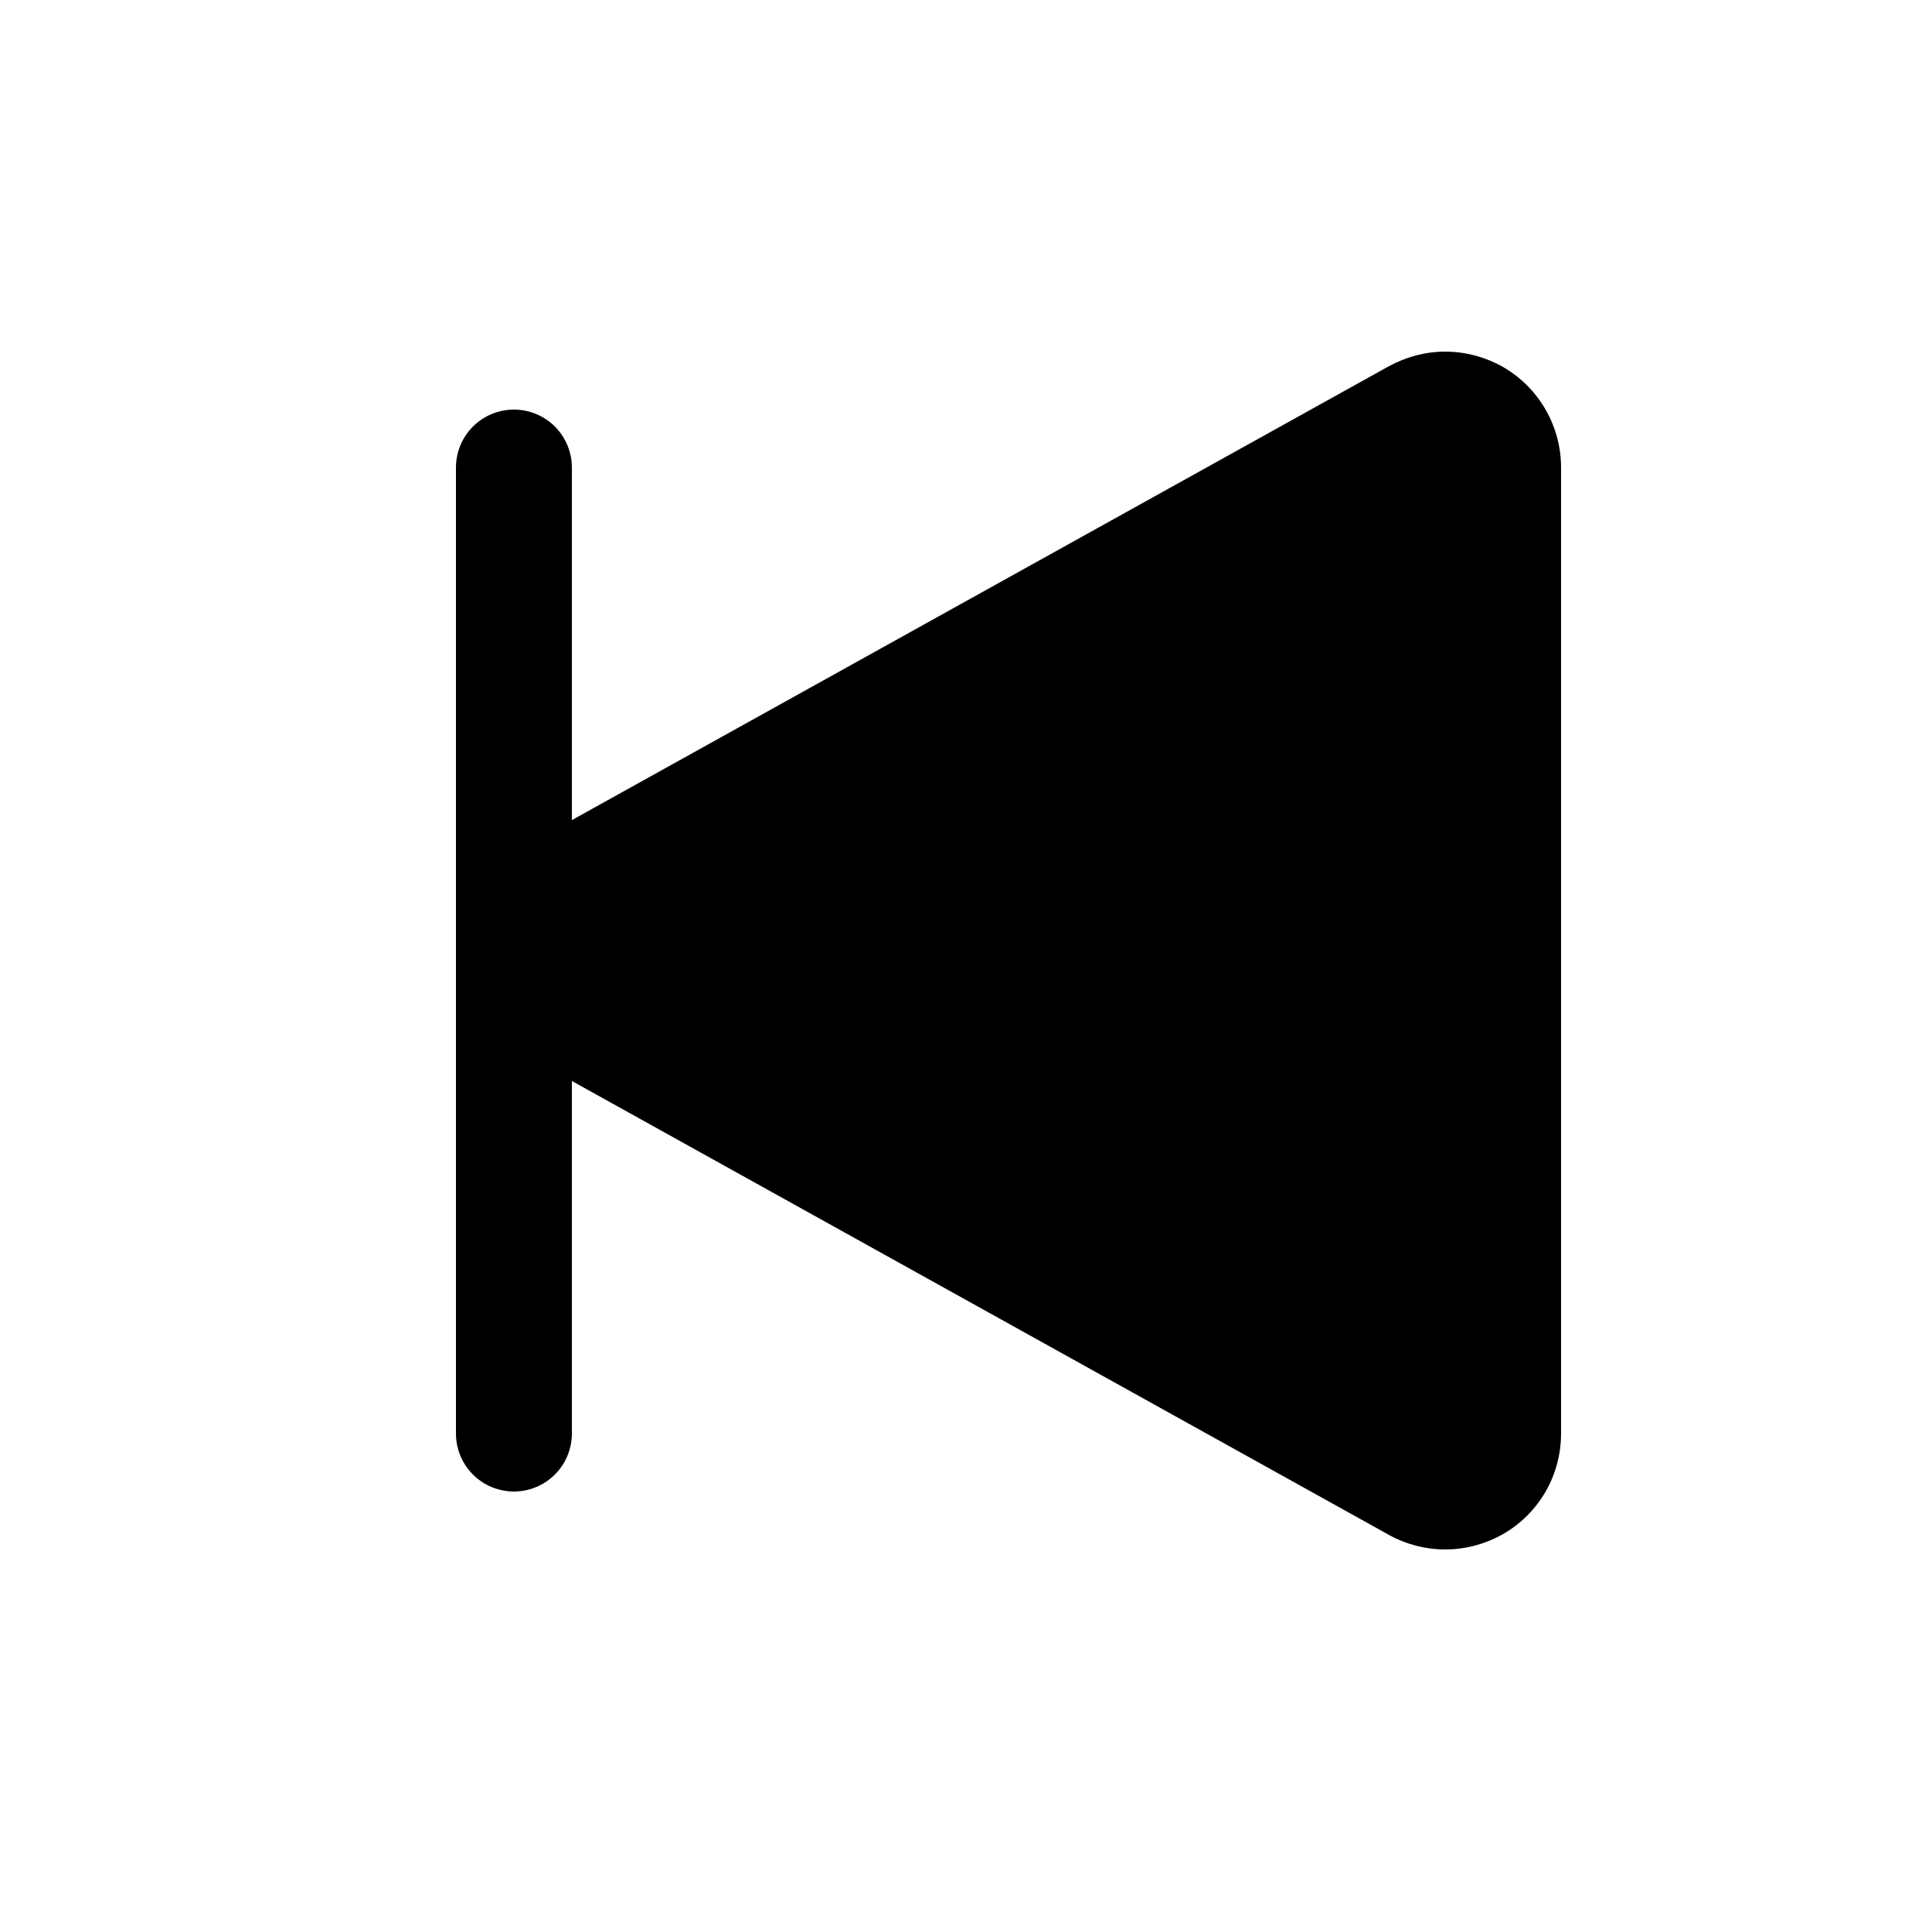
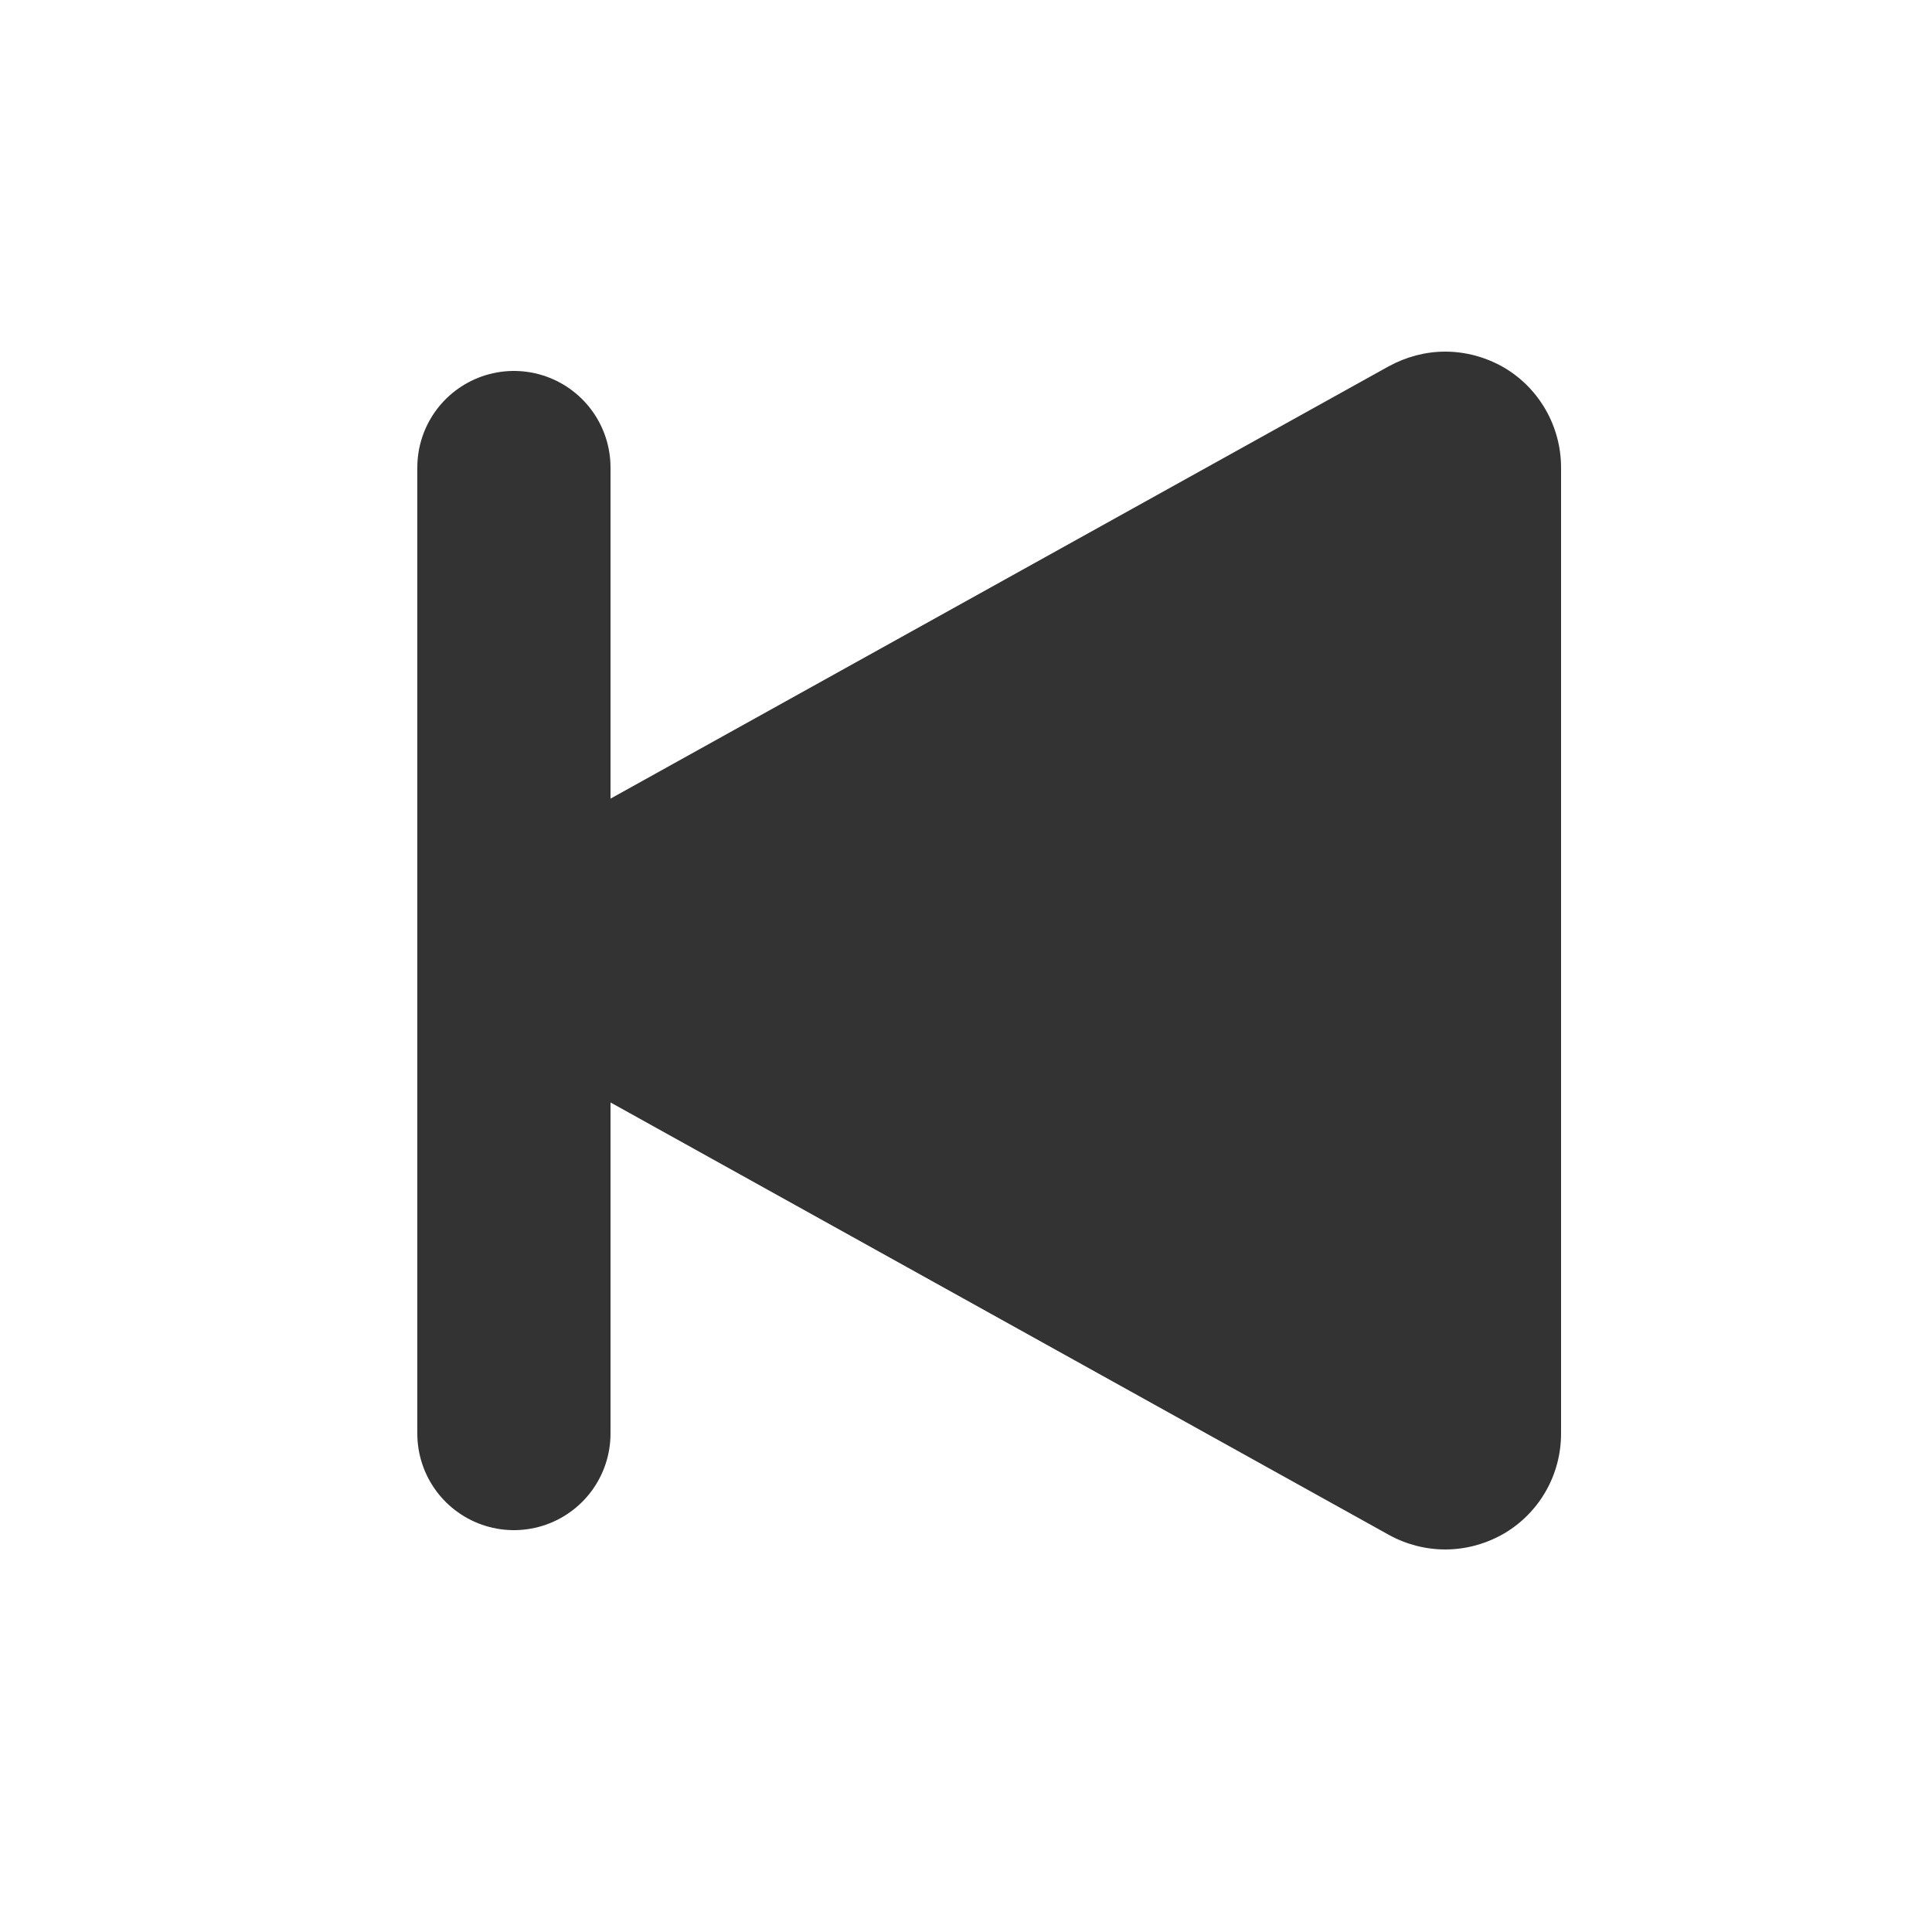
<svg xmlns="http://www.w3.org/2000/svg" version="1.1" id="Calque_1" x="0px" y="0px" viewBox="0 0 500 500" style="enable-background:new 0 0 500 500;" xml:space="preserve">
  <style type="text/css">
- 	.st0{stroke:#000000;stroke-width:30;stroke-linecap:round;stroke-linejoin:round;stroke-miterlimit:10;}
+ 	.st0{fill:#333333;}
+ 	.st1{fill:none;stroke:#333333;stroke-width:50;stroke-linecap:round;stroke-linejoin:round;stroke-miterlimit:10;}
</style>
  <g id="XMLID_5_">
-     <path id="XMLID_18_" d="M374,386c-2.5,0-5-0.6-7.3-1.9l-225-125c-4.8-2.6-7.7-7.7-7.7-13.1c0-5.4,3-10.5,7.7-13.1l225-125   c2.3-1.3,4.8-1.9,7.3-1.9c2.6,0,5.3,0.7,7.6,2.1c4.6,2.7,7.4,7.6,7.4,12.9v250c0,5.3-2.8,10.2-7.4,12.9   C379.3,385.3,376.6,386,374,386z" />
-     <path id="XMLID_15_" d="M374,121v250L149,246L374,121 M374,91c-5,0-10,1.3-14.6,3.8l-225,125c-9.5,5.3-15.4,15.3-15.4,26.2   c0,10.9,5.9,20.9,15.4,26.2l225,125c4.5,2.5,9.6,3.8,14.6,3.8c5.3,0,10.5-1.4,15.2-4.1c9.2-5.4,14.8-15.2,14.8-25.9V121   c0-10.6-5.6-20.5-14.8-25.9C384.5,92.4,379.3,91,374,91L374,91z" />
+     <path id="XMLID_18_" class="st0" d="M374,386c-2.5,0-5-0.6-7.3-1.9l-225-125c-4.8-2.6-7.7-7.7-7.7-13.1c0-5.4,3-10.5,7.7-13.1   l225-125c2.3-1.3,4.8-1.9,7.3-1.9c2.6,0,5.3,0.7,7.6,2.1c4.6,2.7,7.4,7.6,7.4,12.9v250c0,5.3-2.8,10.2-7.4,12.9   C379.3,385.3,376.6,386,374,386z" />
+     <path id="XMLID_15_" class="st0" d="M374,121v250L149,246L374,121 M374,91c-5,0-10,1.3-14.6,3.8l-225,125   c-9.5,5.3-15.4,15.3-15.4,26.2s5.9,20.9,15.4,26.2l225,125c4.5,2.5,9.6,3.8,14.6,3.8c5.3,0,10.5-1.4,15.2-4.1   c9.2-5.4,14.8-15.2,14.8-25.9V121c0-10.6-5.6-20.5-14.8-25.9C384.5,92.4,379.3,91,374,91L374,91z" />
  </g>
-   <line id="XMLID_2_" class="st0" x1="133" y1="121" x2="133" y2="371" />
+   <line id="XMLID_2_" class="st1" x1="133" y1="121" x2="133" y2="371" />
</svg>
